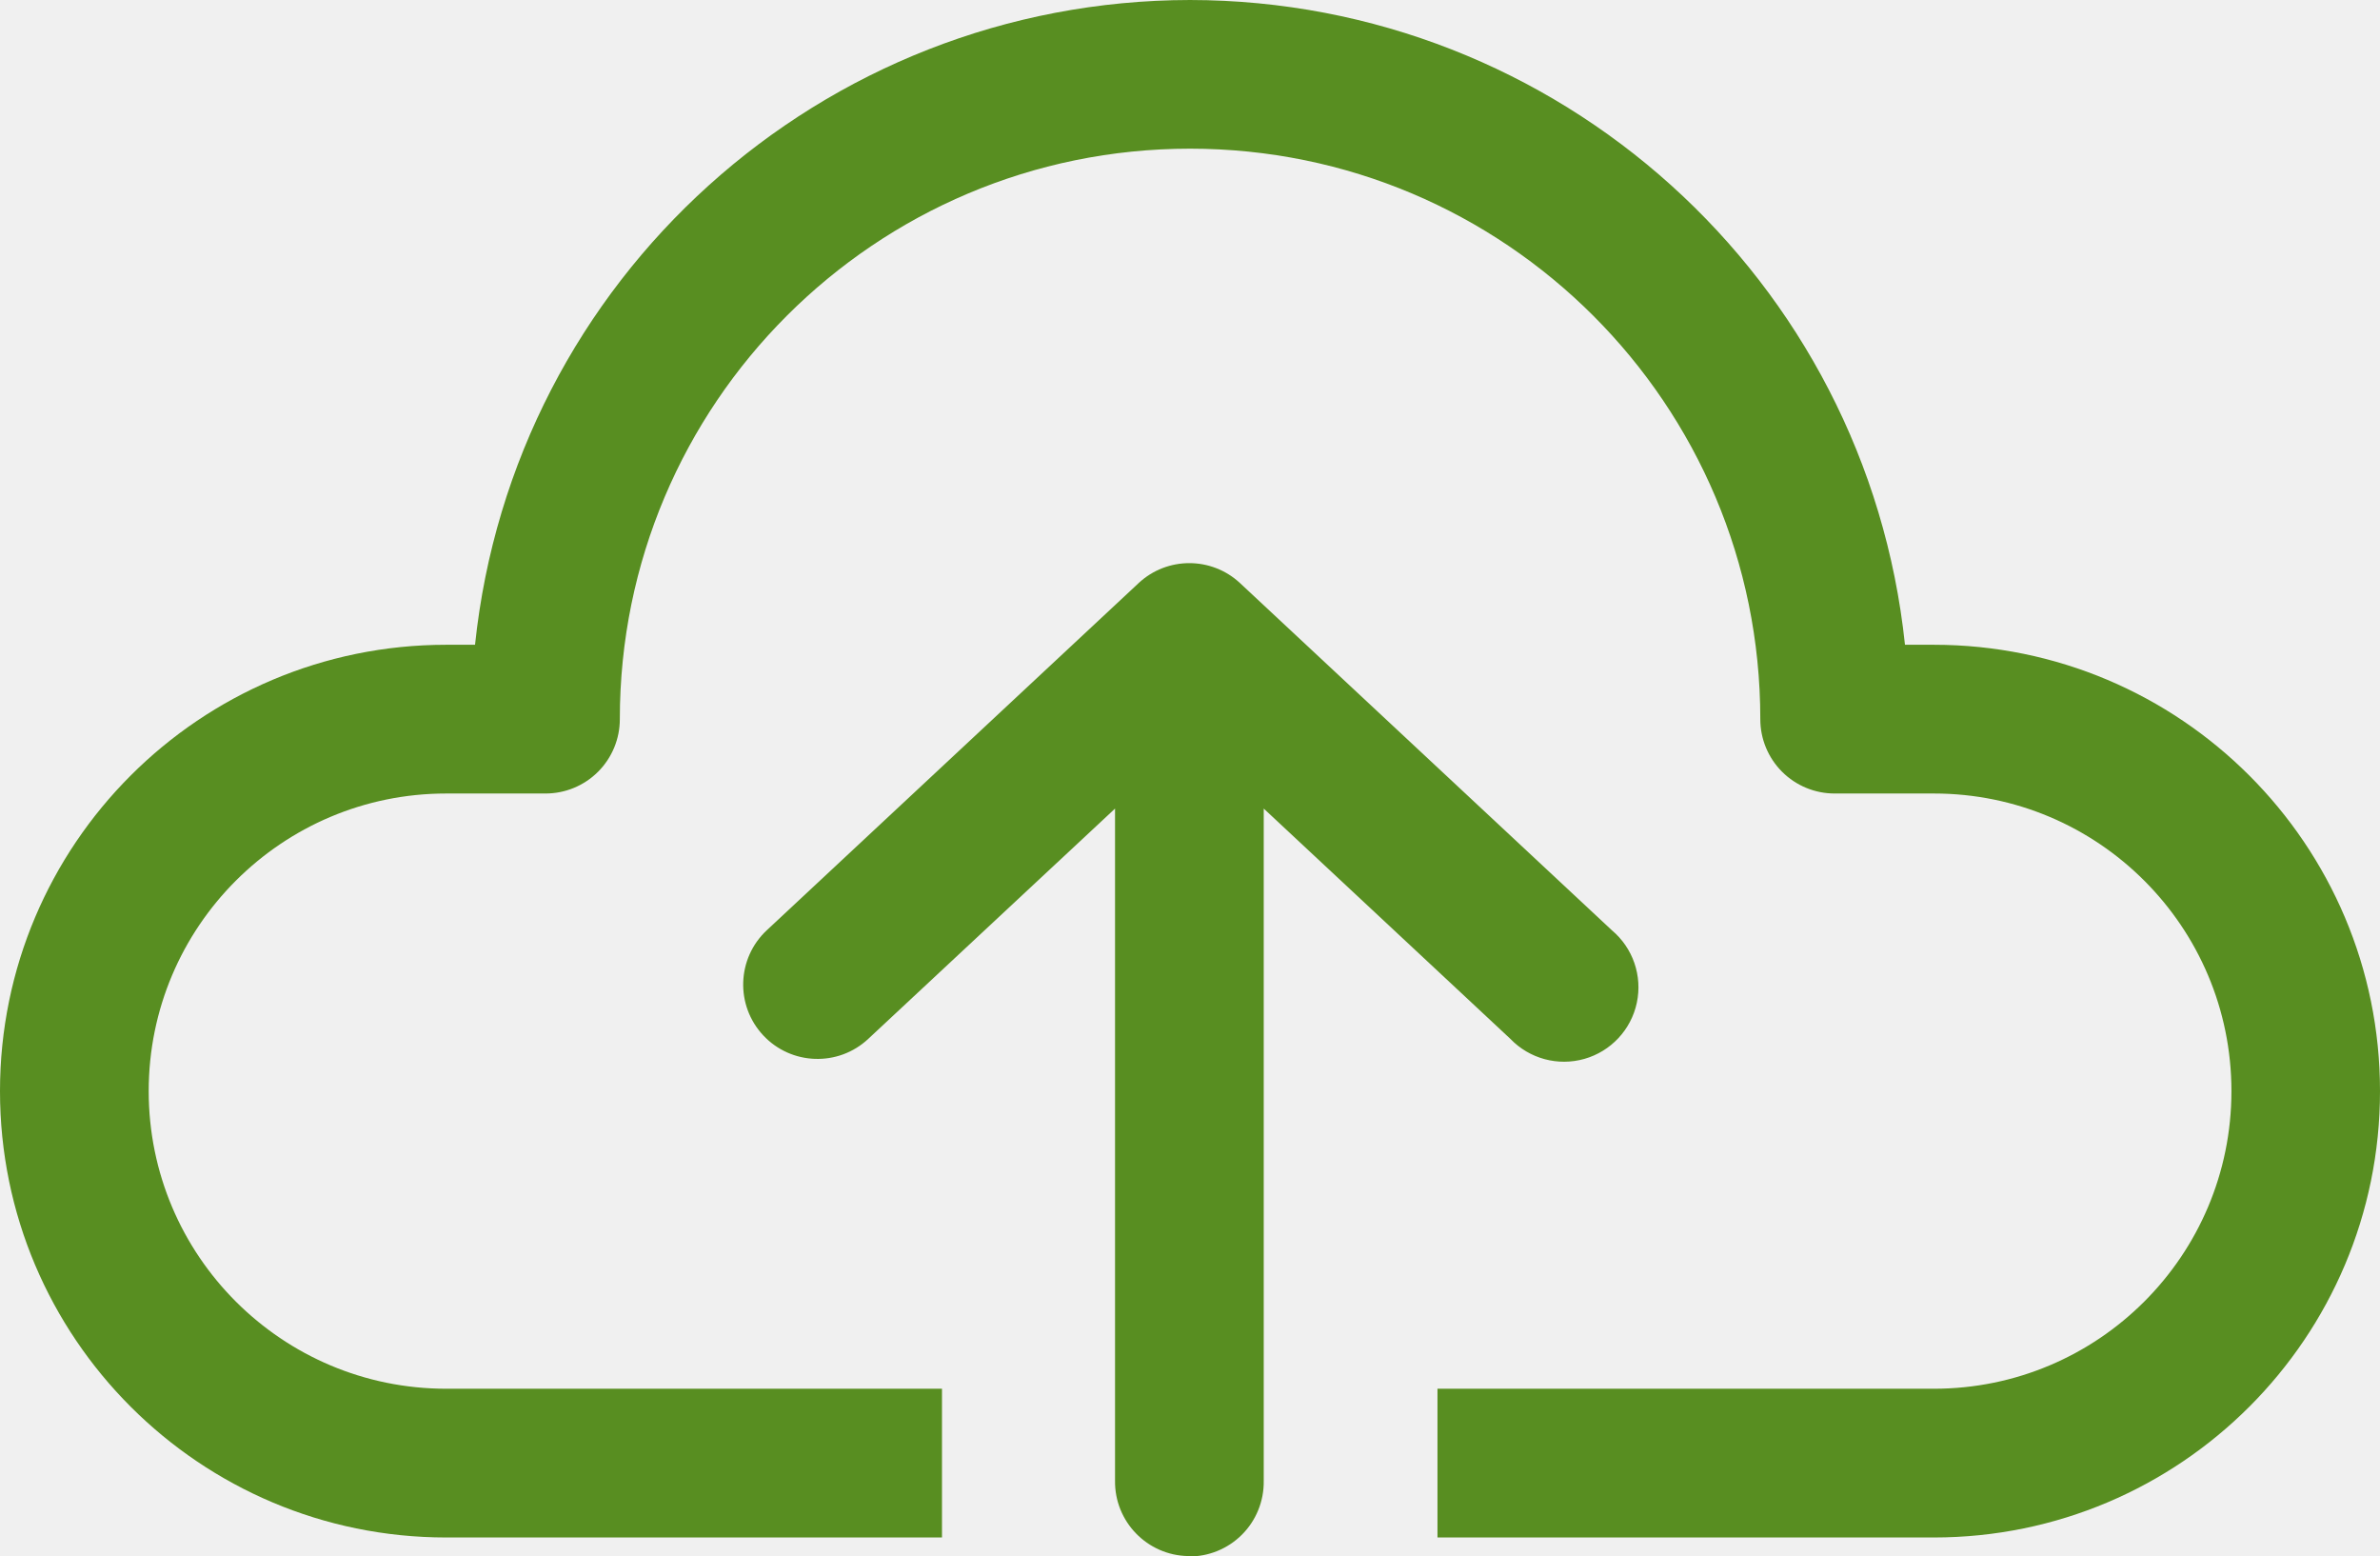
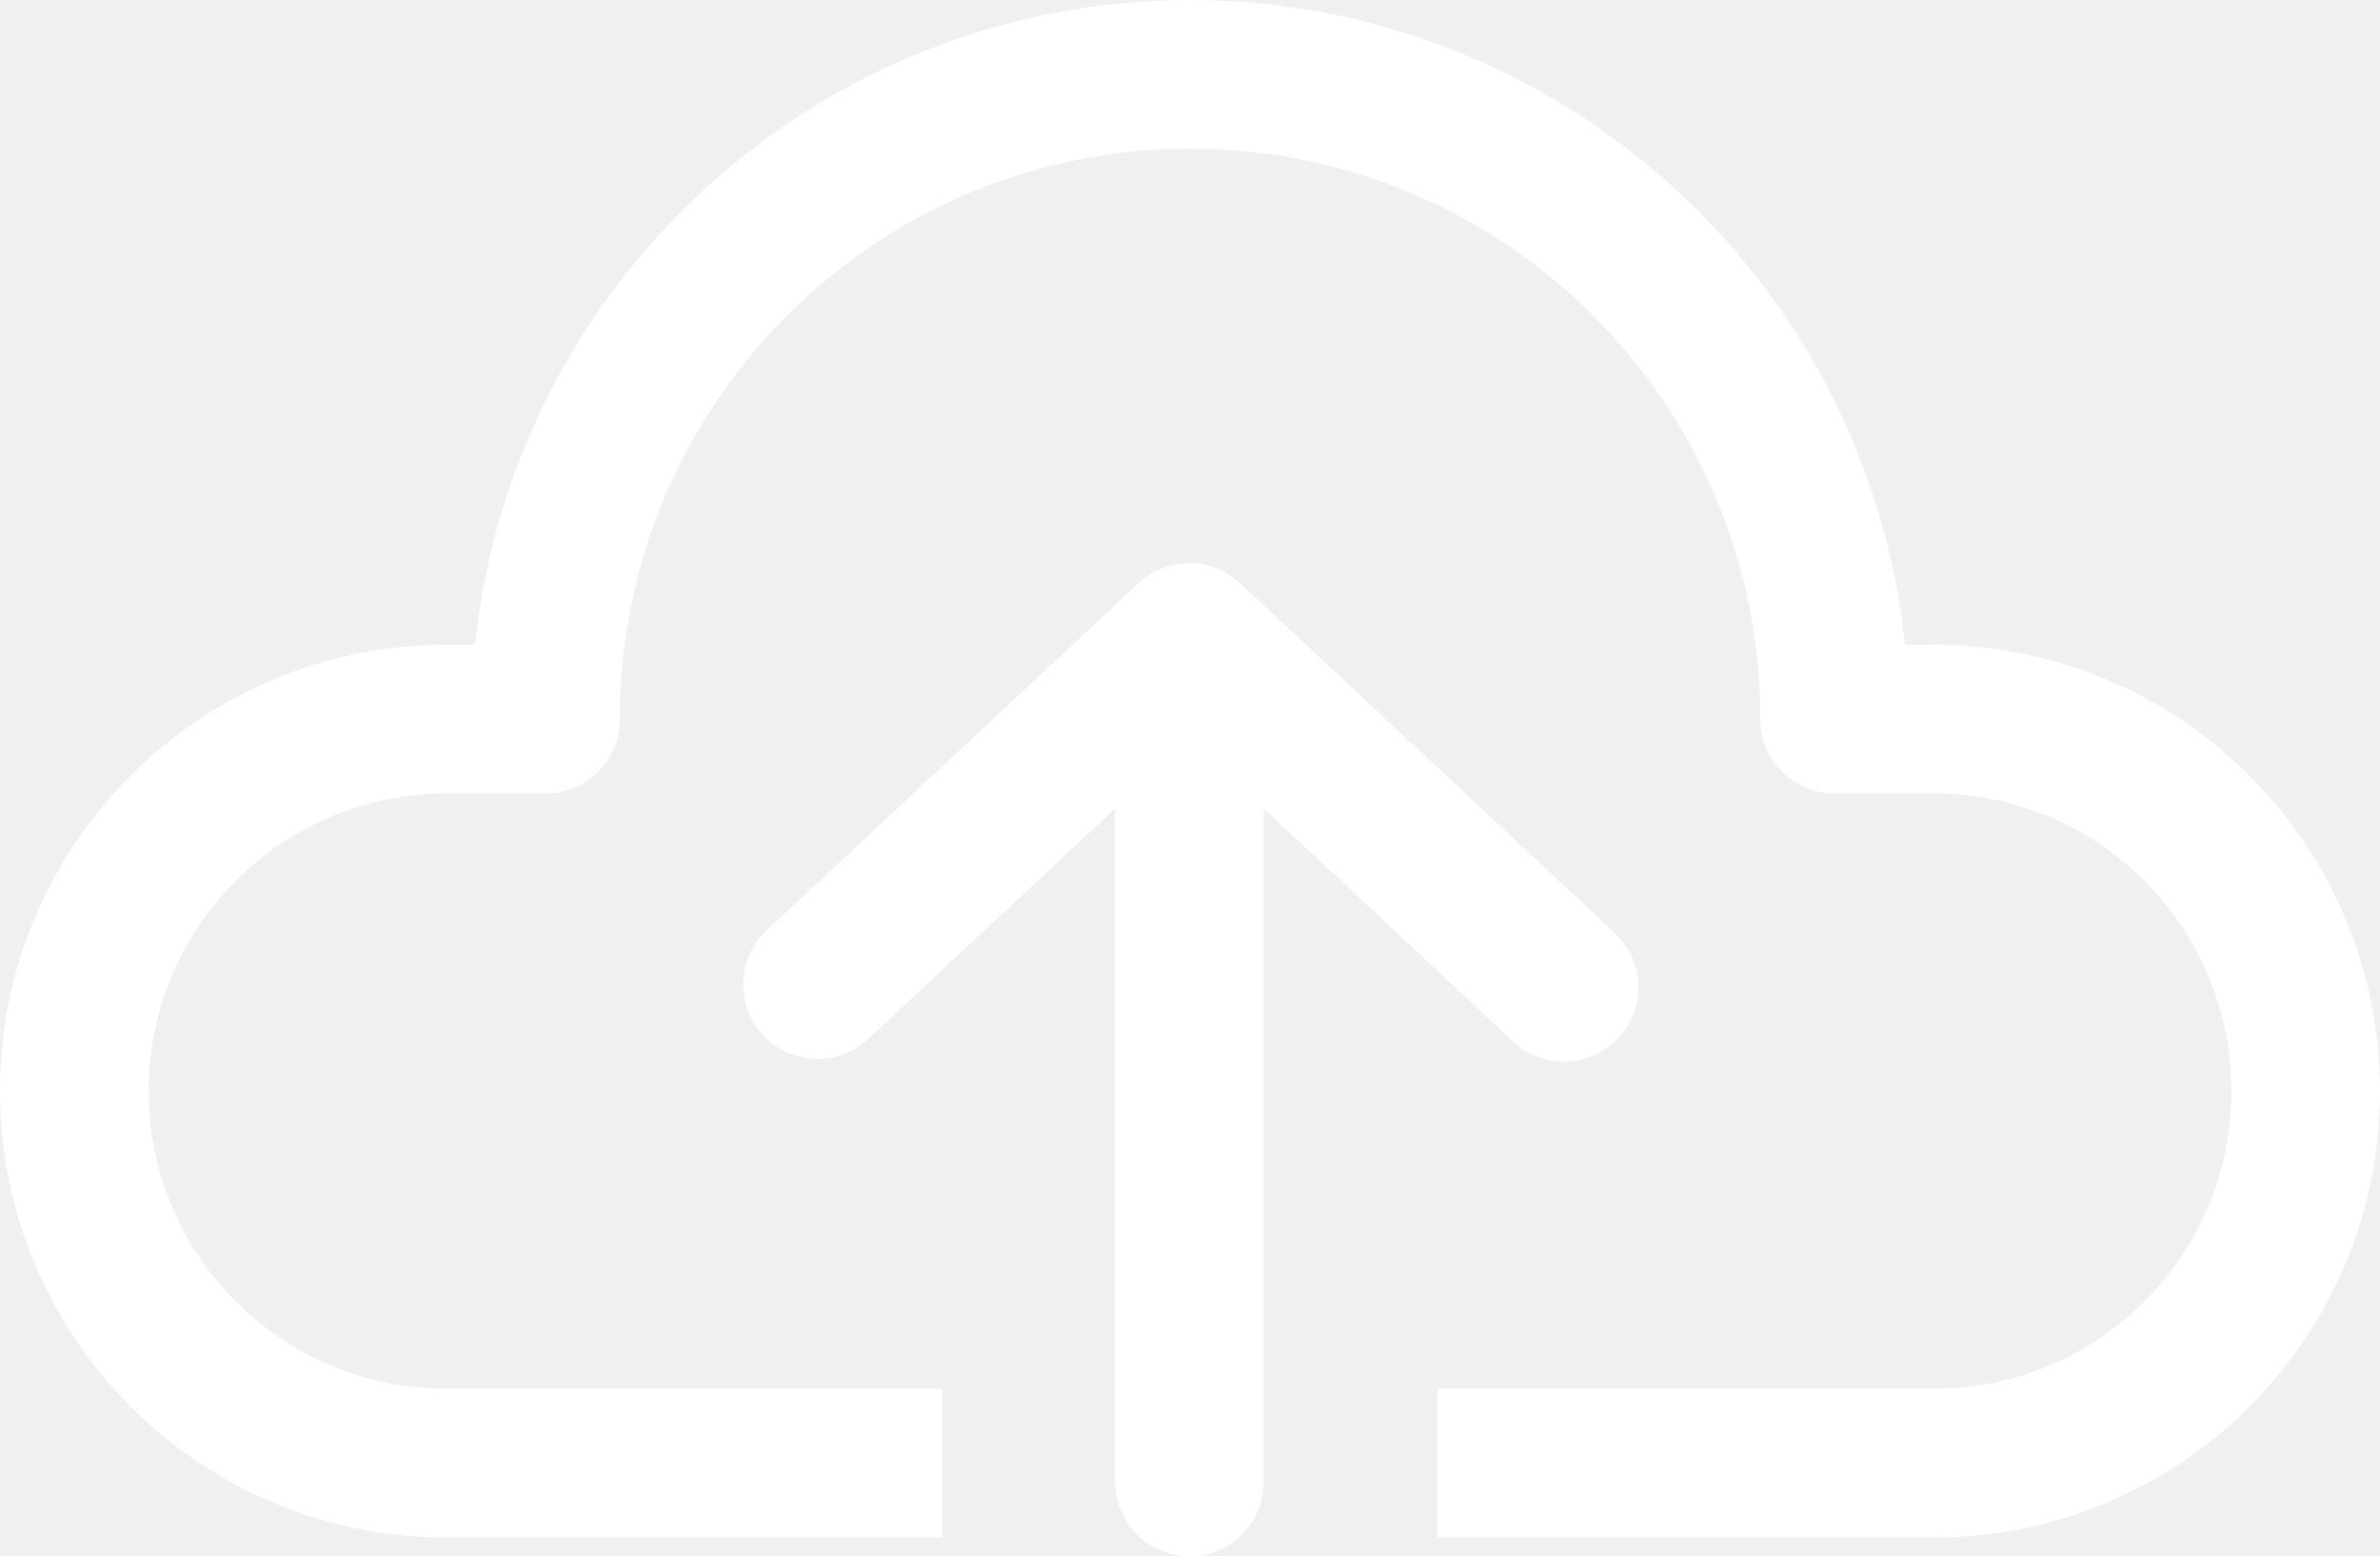
<svg xmlns="http://www.w3.org/2000/svg" width="17.686" height="11.559" viewBox="0 0 17.686 11.559">
  <g id="Group_106594" data-name="Group 106594" transform="translate(-1219.477 -145.986)">
-     <path id="icons8-download-from-cloud-50" d="M7.791,17.658a.553.553,0,0,1-.544-.561V12.105L5.413,13.816a.552.552,0,1,1-.754-.807l2.763-2.579a.553.553,0,0,1,.754,0l2.763,2.579a.553.553,0,1,1-.754.807L8.352,12.105V17.1a.553.553,0,0,1-.561.561Z" transform="translate(1220.516 139.888)" fill="#588e21" />
-     <path id="icons8-download-from-cloud-50-2" data-name="icons8-download-from-cloud-50" d="M8.843,7A5.349,5.349,0,0,0,3.53,11.79H3.316a3.316,3.316,0,0,0,0,6.632H7V17.317H3.316a2.211,2.211,0,0,1,0-4.422h.737a.552.552,0,0,0,.553-.553,4.237,4.237,0,1,1,8.475,0,.552.552,0,0,0,.553.553h.737a2.211,2.211,0,0,1,0,4.422H10.682v1.105H14.37a3.316,3.316,0,0,0,0-6.632h-.214A5.349,5.349,0,0,0,8.843,7Z" transform="translate(1219.477 138.986)" fill="#588e21" />
+     <path id="icons8-download-from-cloud-50" d="M7.791,17.658a.553.553,0,0,1-.544-.561V12.105L5.413,13.816a.552.552,0,1,1-.754-.807l2.763-2.579a.553.553,0,0,1,.754,0l2.763,2.579a.553.553,0,1,1-.754.807L8.352,12.105V17.1a.553.553,0,0,1-.561.561Z" transform="translate(1220.516 139.888)" fill="#fff" />
+     <path id="icons8-download-from-cloud-50-2" data-name="icons8-download-from-cloud-50" d="M8.843,7A5.349,5.349,0,0,0,3.53,11.79H3.316a3.316,3.316,0,0,0,0,6.632H7V17.317H3.316a2.211,2.211,0,0,1,0-4.422h.737a.552.552,0,0,0,.553-.553,4.237,4.237,0,1,1,8.475,0,.552.552,0,0,0,.553.553h.737a2.211,2.211,0,0,1,0,4.422H10.682v1.105H14.37a3.316,3.316,0,0,0,0-6.632h-.214A5.349,5.349,0,0,0,8.843,7Z" transform="translate(1219.477 138.986)" fill="#fff" />
  </g>
</svg>
